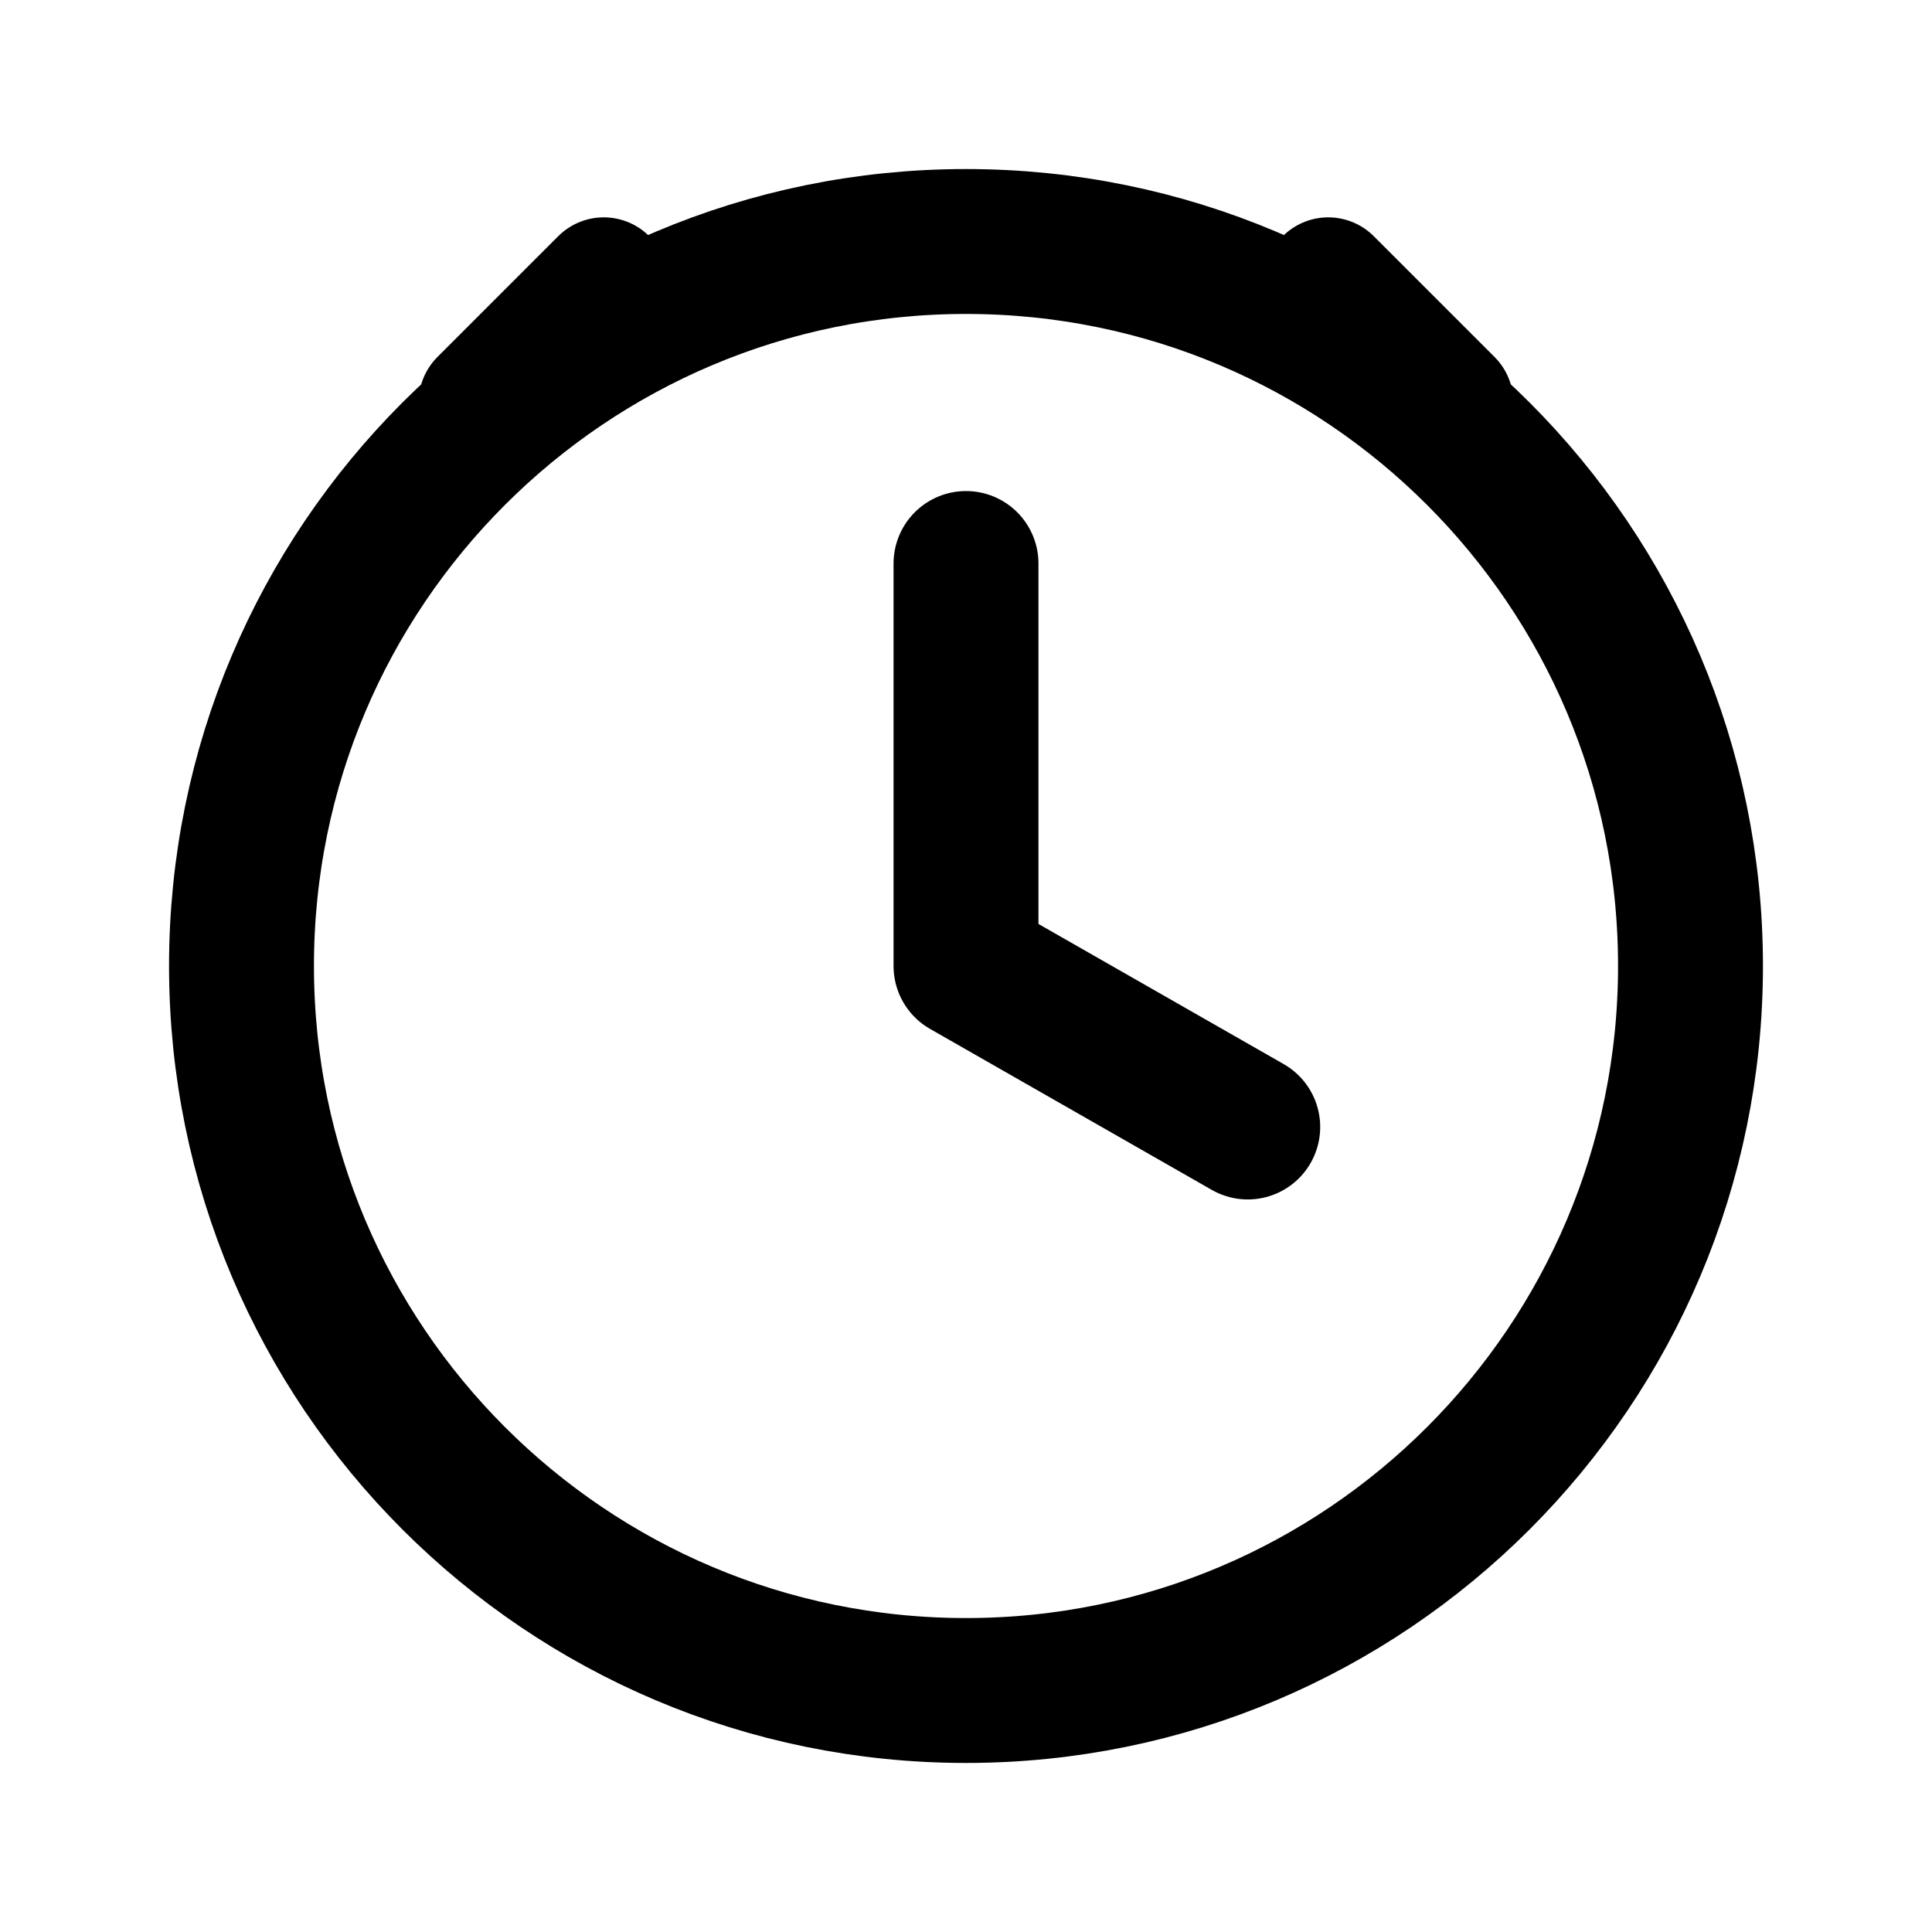
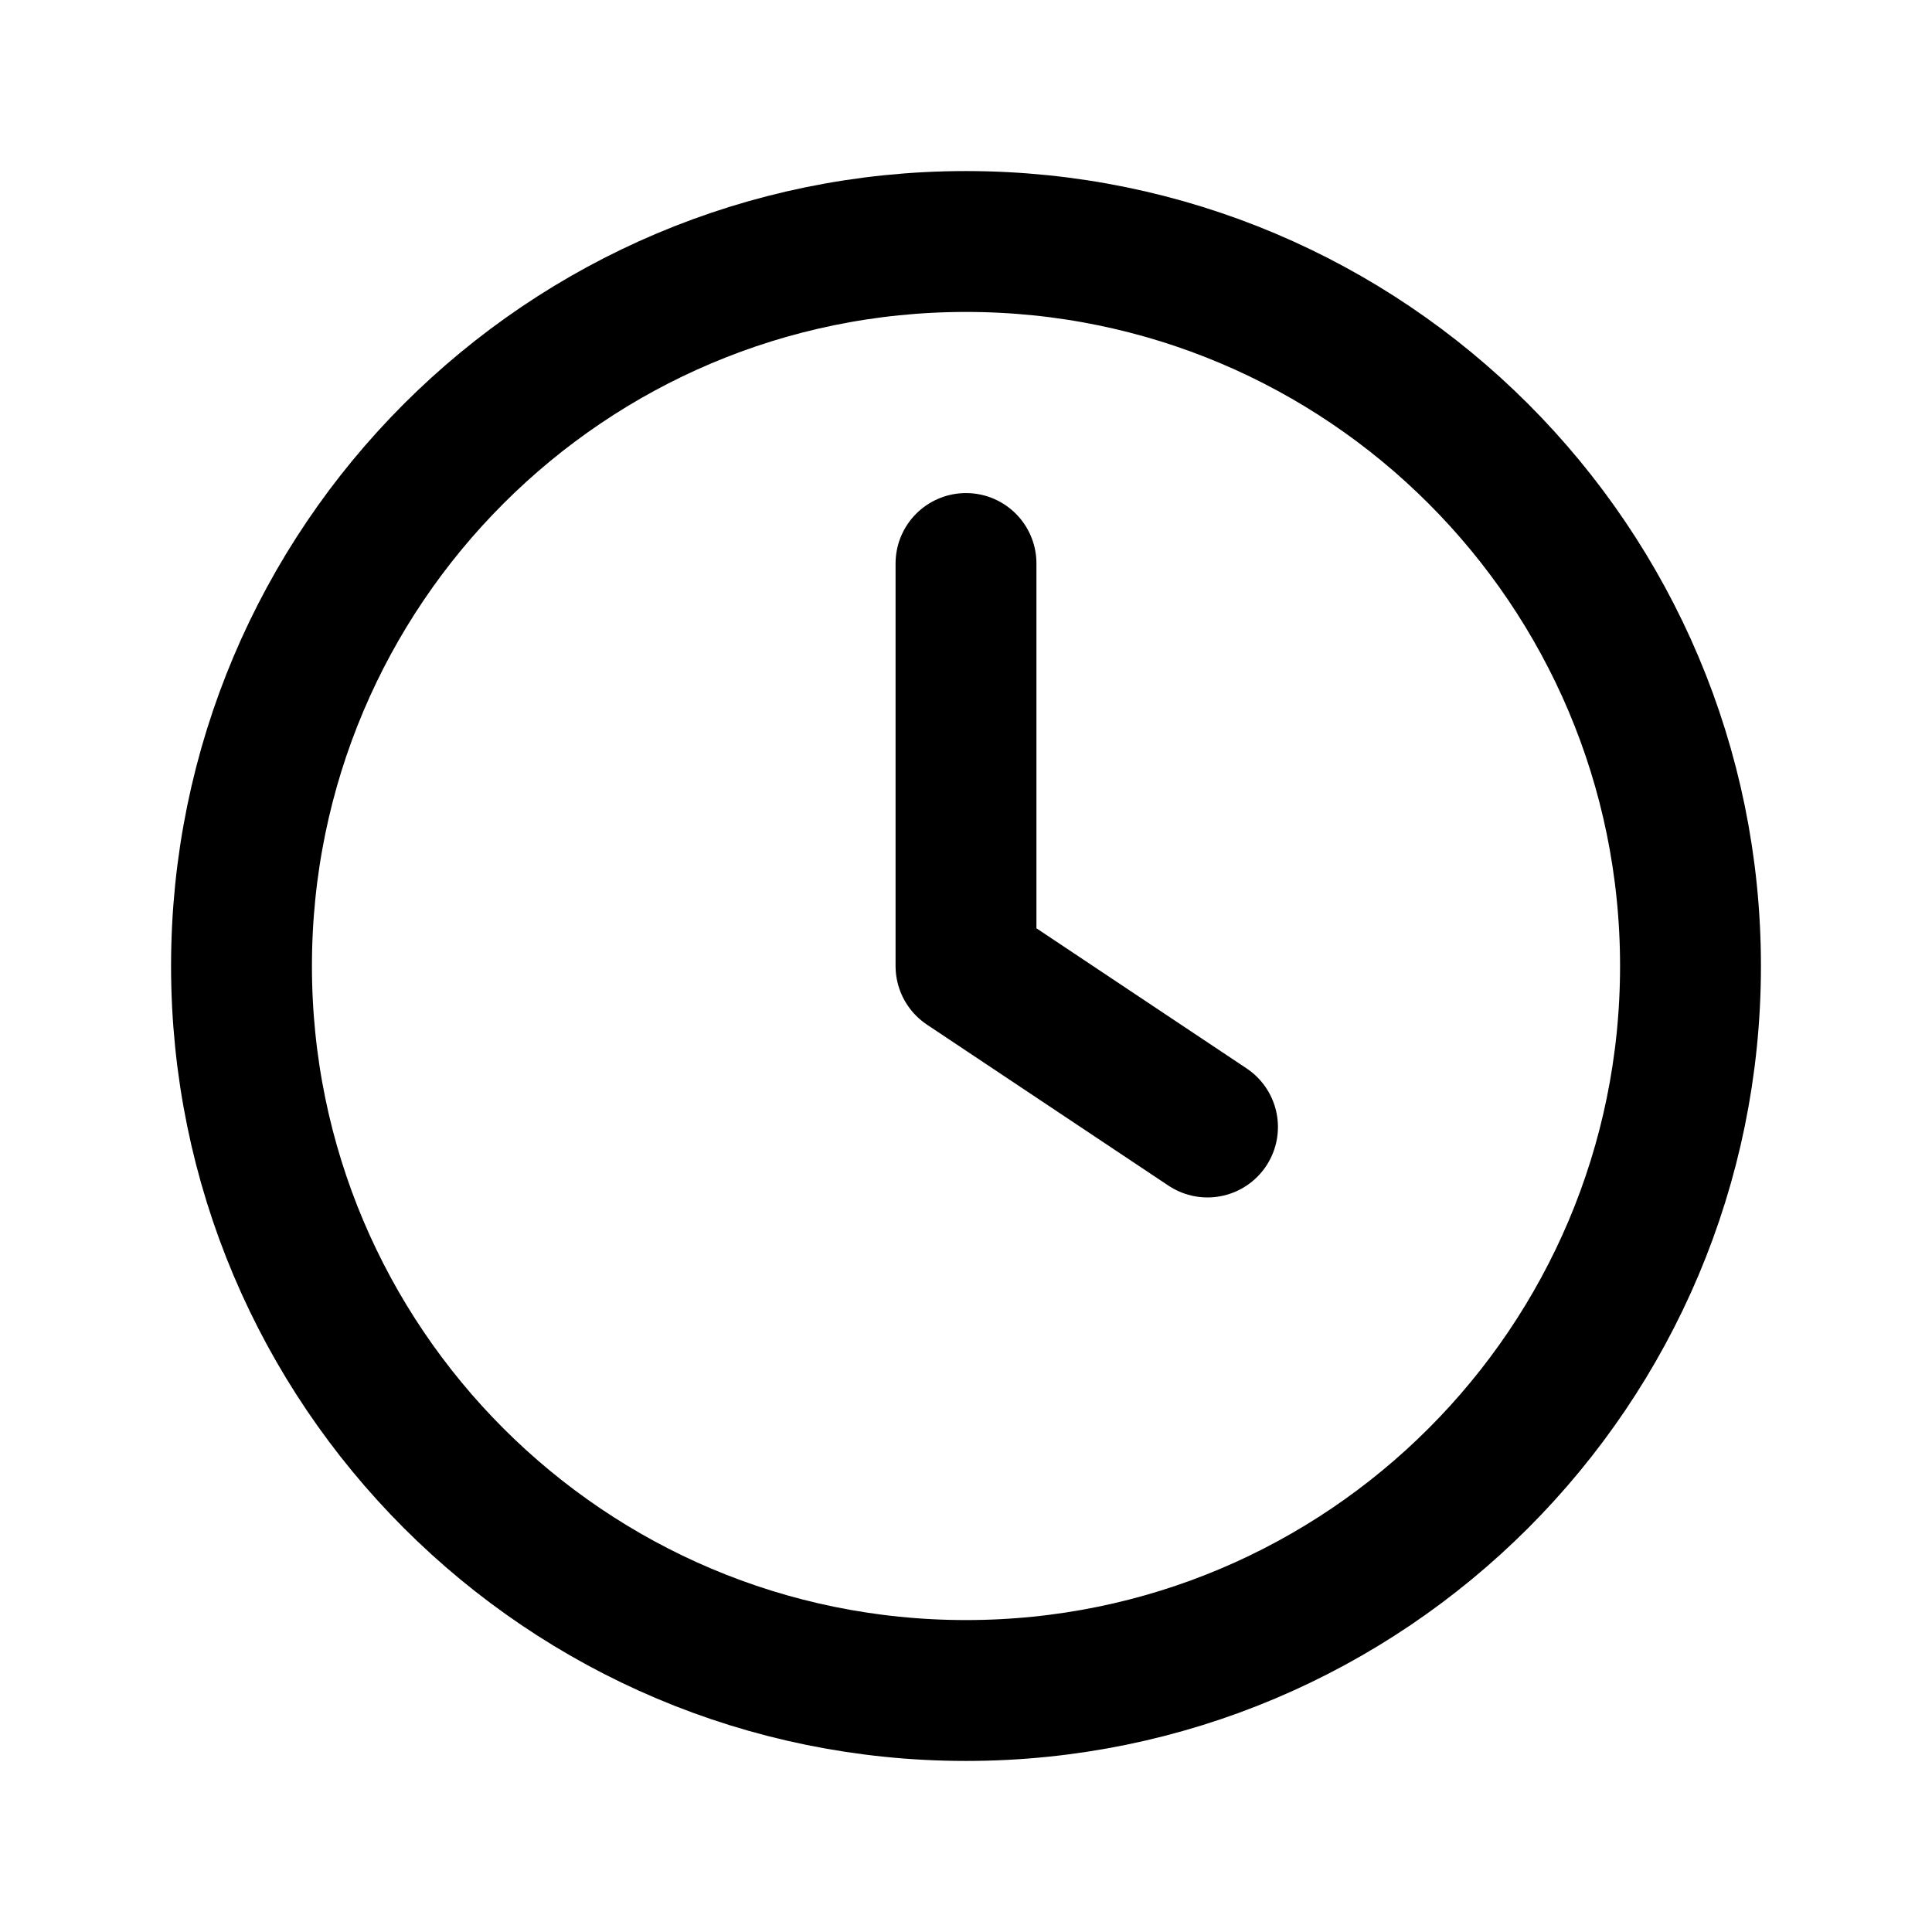
- <svg xmlns="http://www.w3.org/2000/svg" viewBox="0 0 24 24" fill="none">
-   <circle cx="12" cy="12" r="9" stroke="#000" stroke-width="1.8" />
-   <path d="M12 7v5l3.5 2" stroke="#000" stroke-width="1.8" stroke-linecap="round" stroke-linejoin="round" />
-   <path d="M16.5 3.5l1.5 1.5M7.5 3.5L6 5" stroke="#000" stroke-width="1.6" stroke-linecap="round" />
+ <svg xmlns="http://www.w3.org/2000/svg" viewBox="0 0 24 24" fill="none" stroke="#000" stroke-width="1.75" stroke-linecap="round" stroke-linejoin="round">
+   <circle cx="12" cy="12" r="9" />
+   <path d="M12 7v5l3 2" />
</svg>
